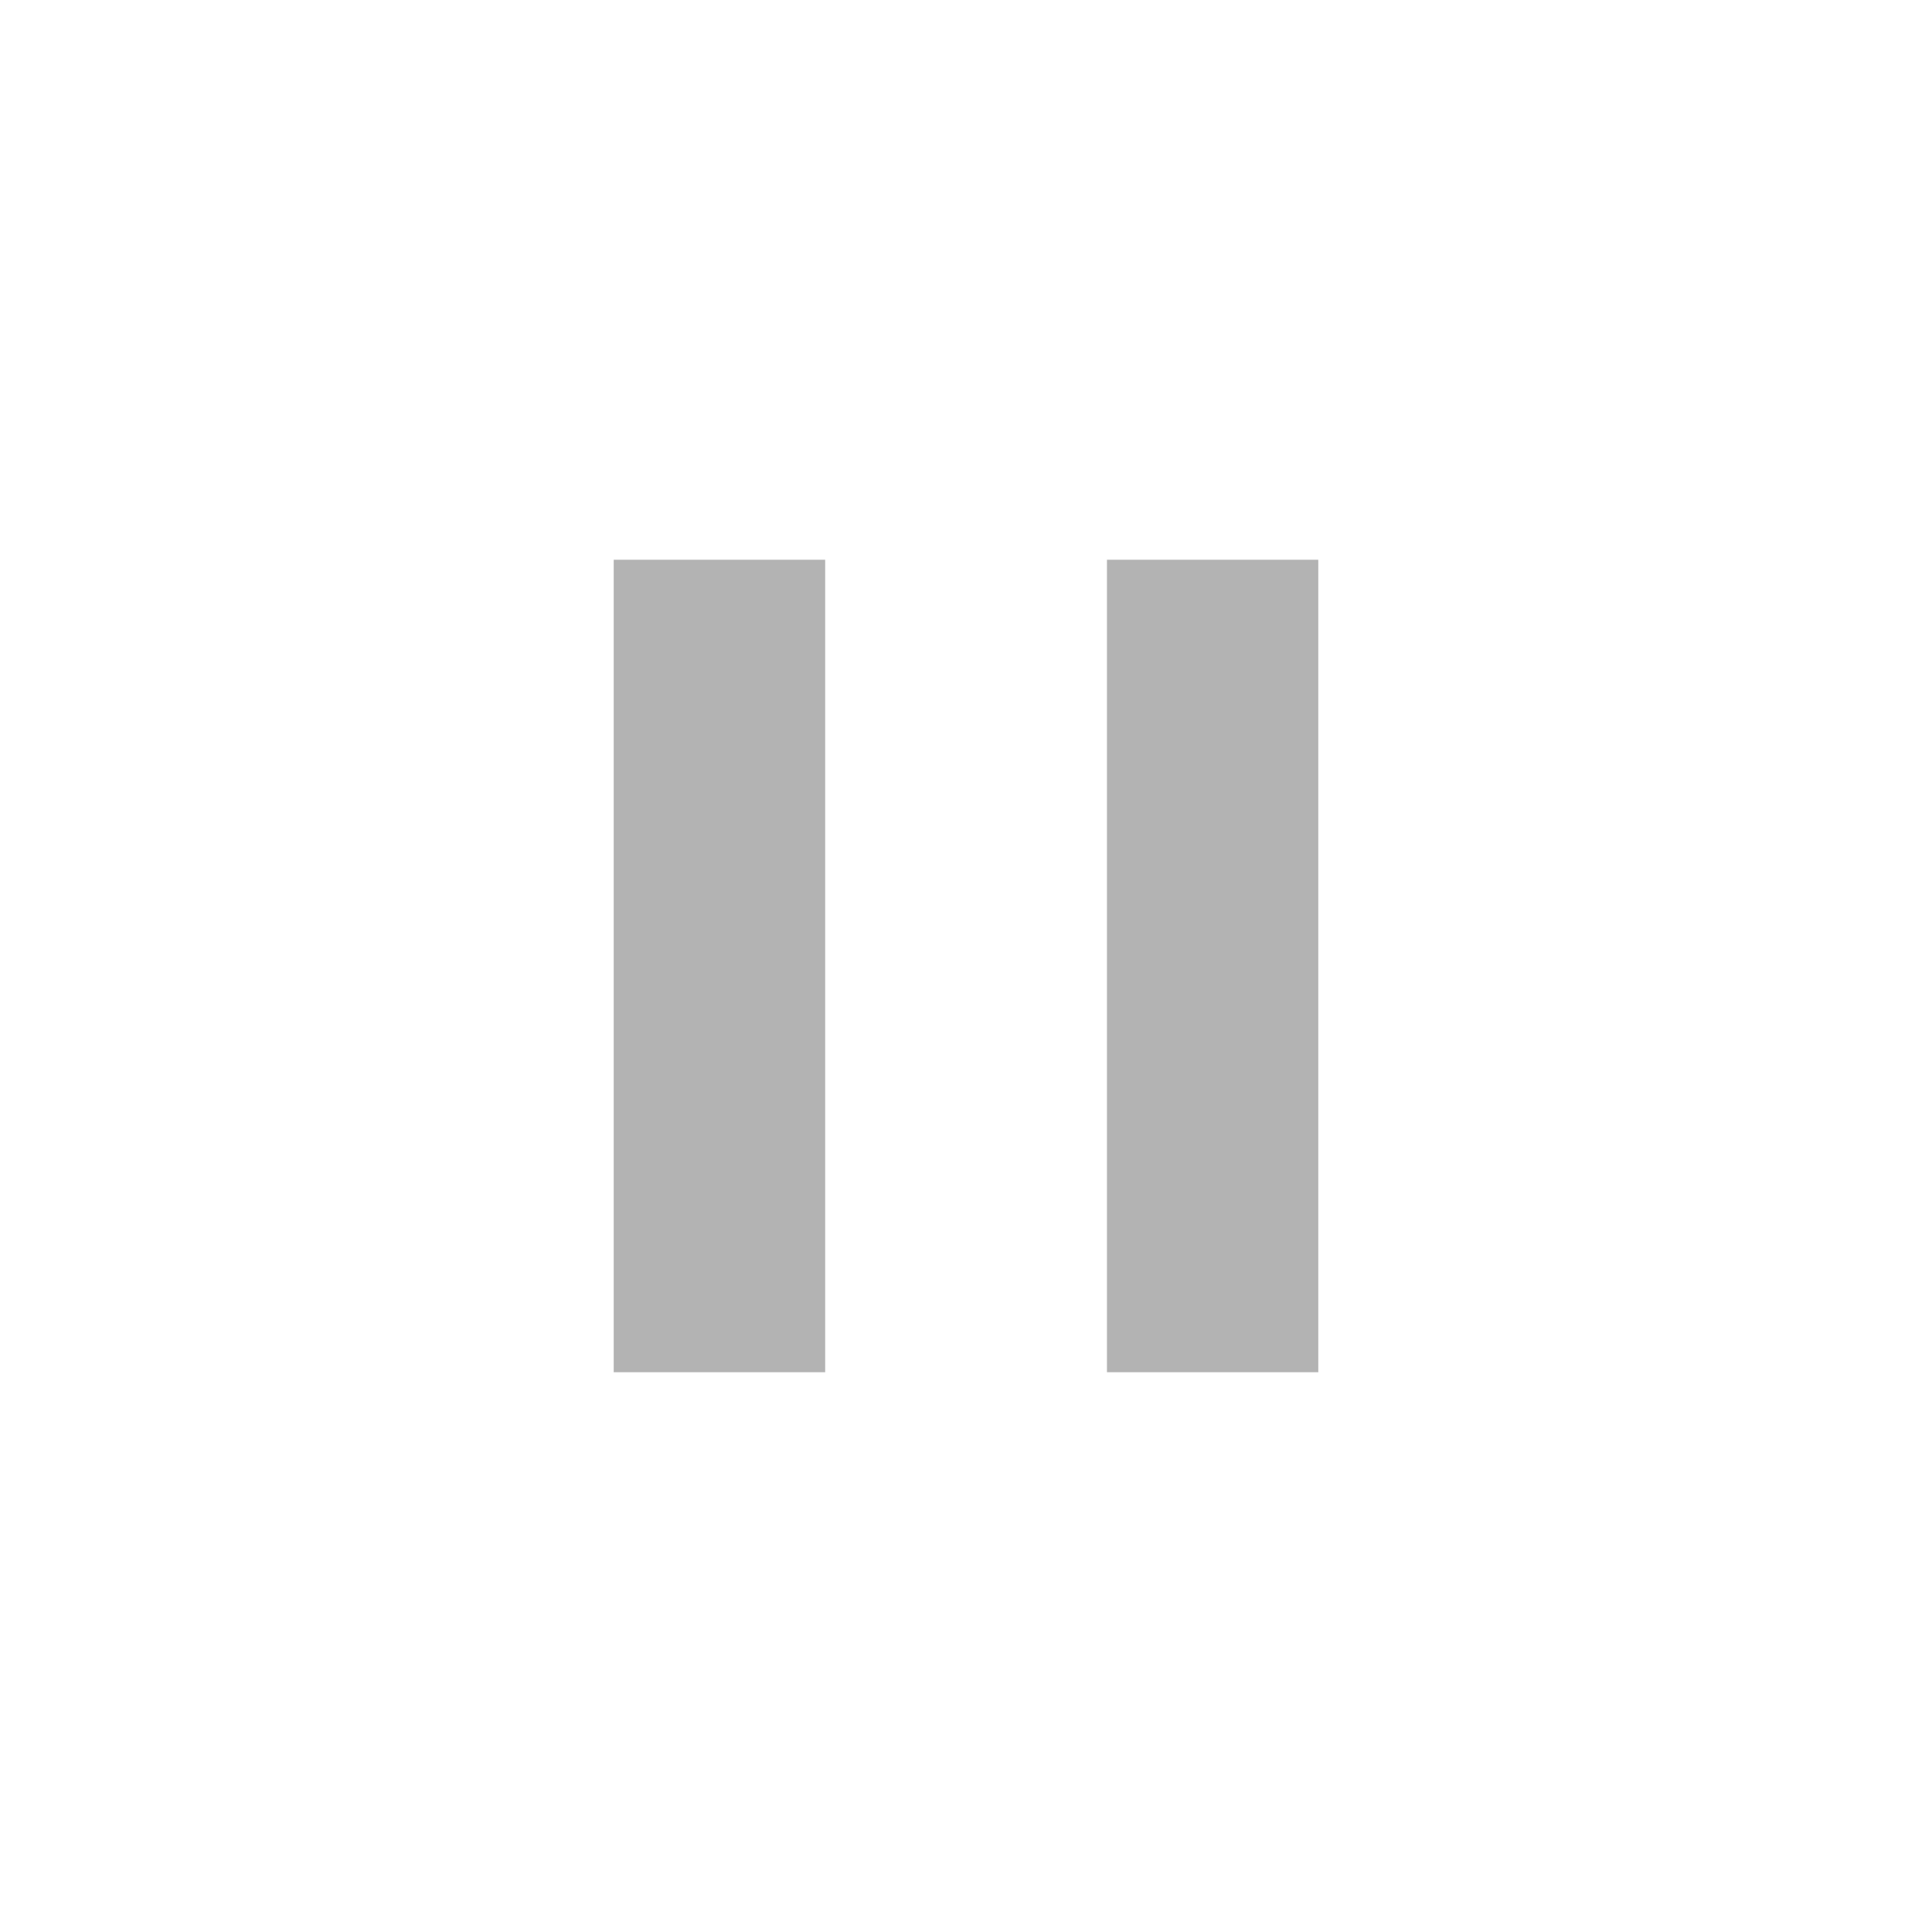
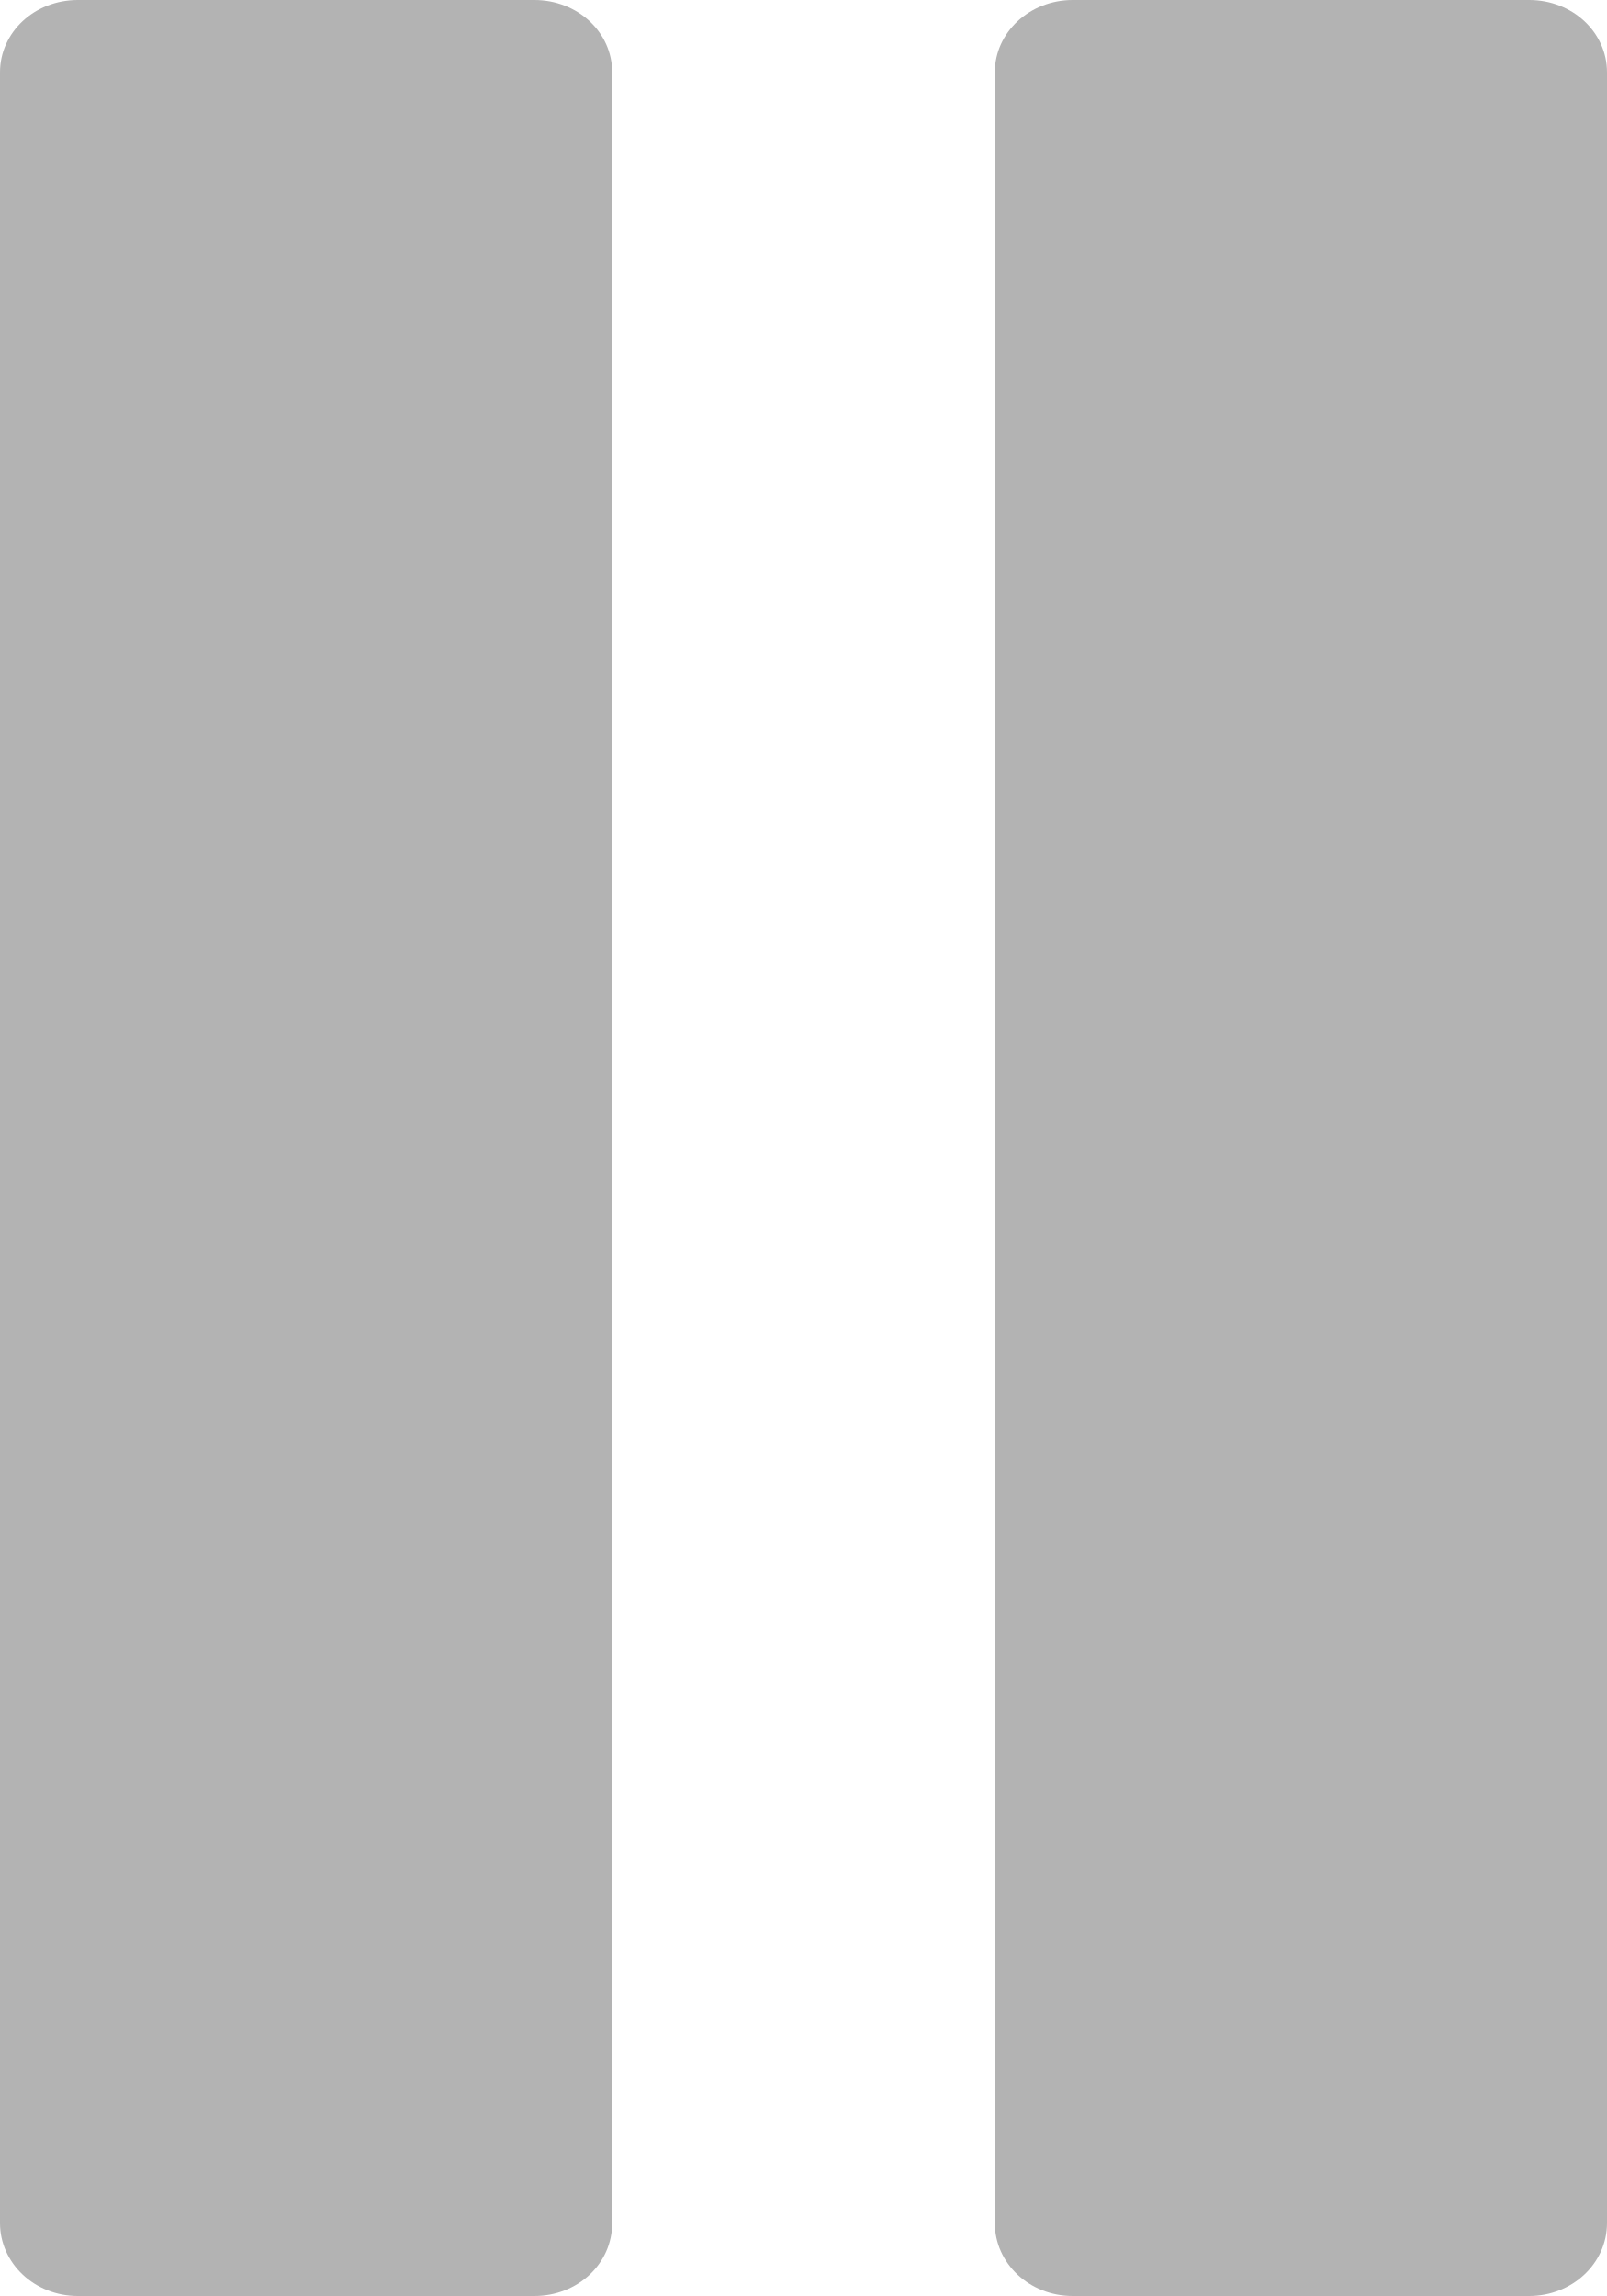
- <svg xmlns="http://www.w3.org/2000/svg" version="1.1" width="512" height="512" viewBox="0 0 512 512">
-   <g>
- </g>
-   <path d="M162.642 148.337h56.034v215.317h-56.034v-215.316z" fill="#B3B3B3" />
-   <path d="M293.356 148.337h56.002v215.317h-56.002v-215.316z" fill="#B3B3B3" />
+ <svg xmlns="http://www.w3.org/2000/svg" width="21" height="30" viewBox="0 0 21 30" fill="none">
+   <path d="M8 29.047V0.945C8 0.422 7.55 0 6.983 0H1.017C0.45 0 0 0.422 0 0.945V29.047C0 29.57 0.45 30 1.017 30H6.983C7.55 30 8 29.578 8 29.047Z" fill="#B3B3B3" />
+   <path d="M19.983 0H14.017C13.458 0 13 0.422 13 0.945V29.047C13 29.57 13.45 30 14.017 30H19.983C20.542 30 21 29.578 21 29.047V0.945C21 0.422 20.55 0 19.983 0Z" fill="#B3B3B3" />
</svg>
